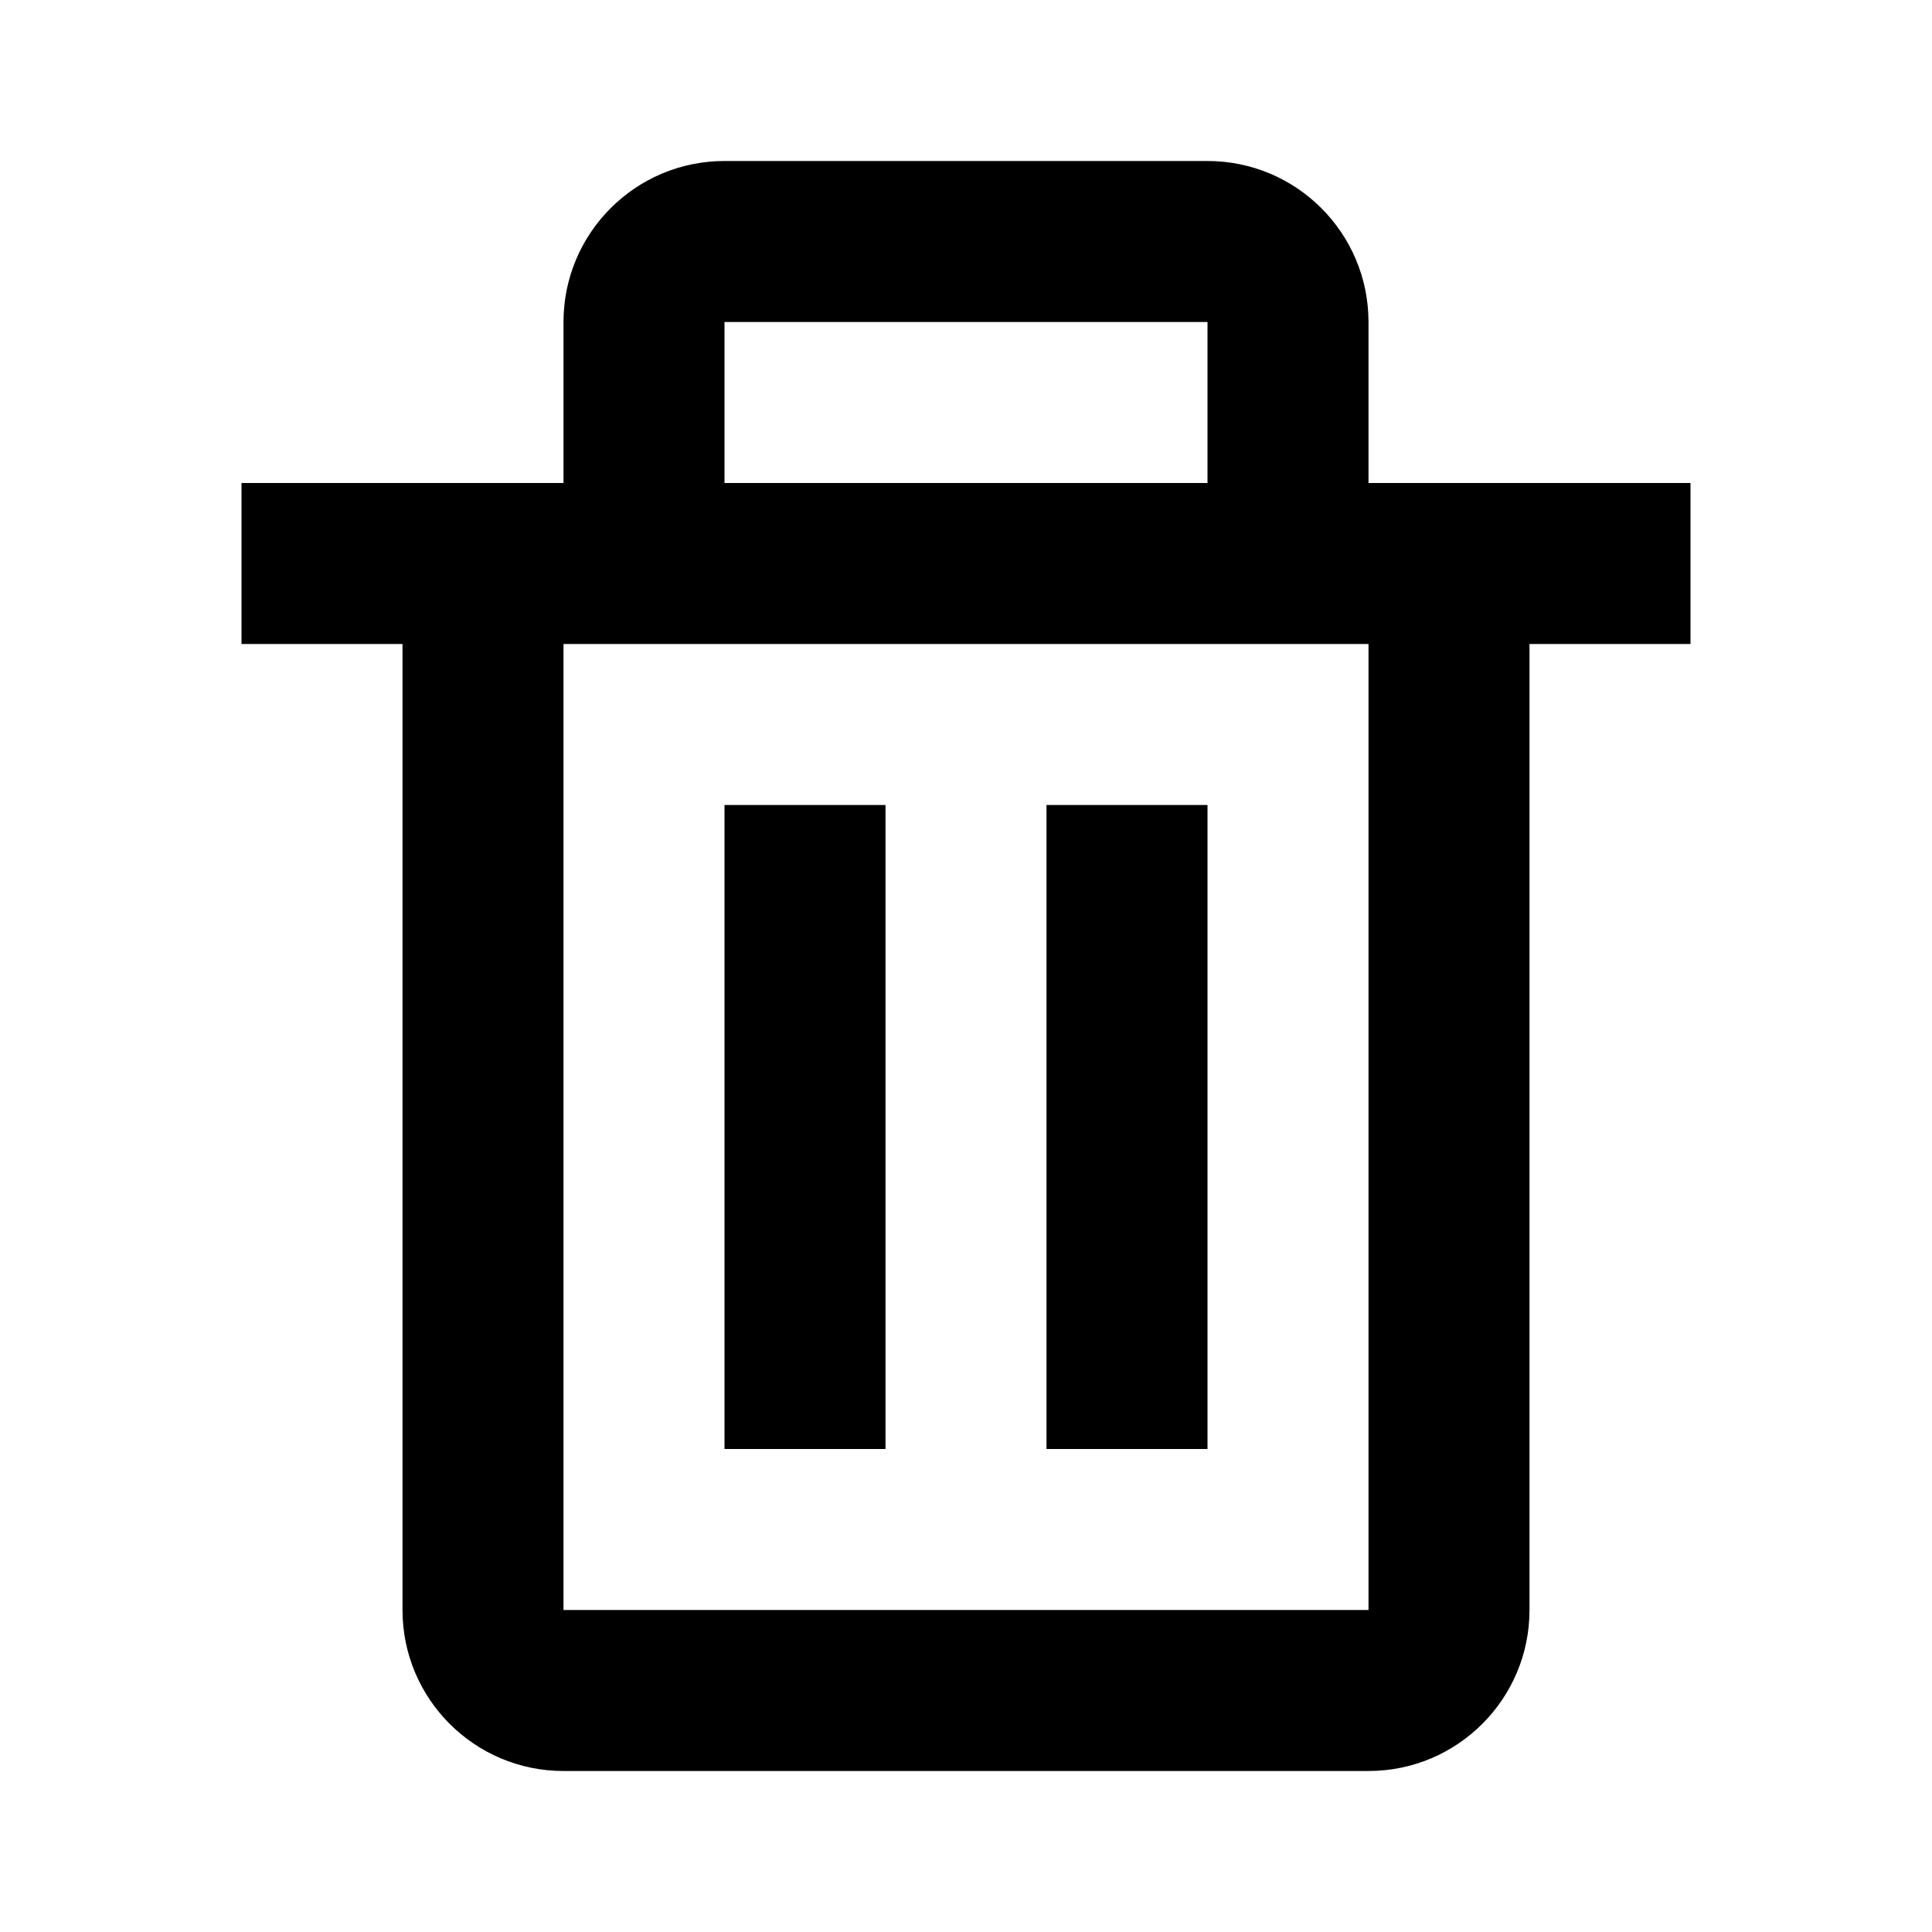
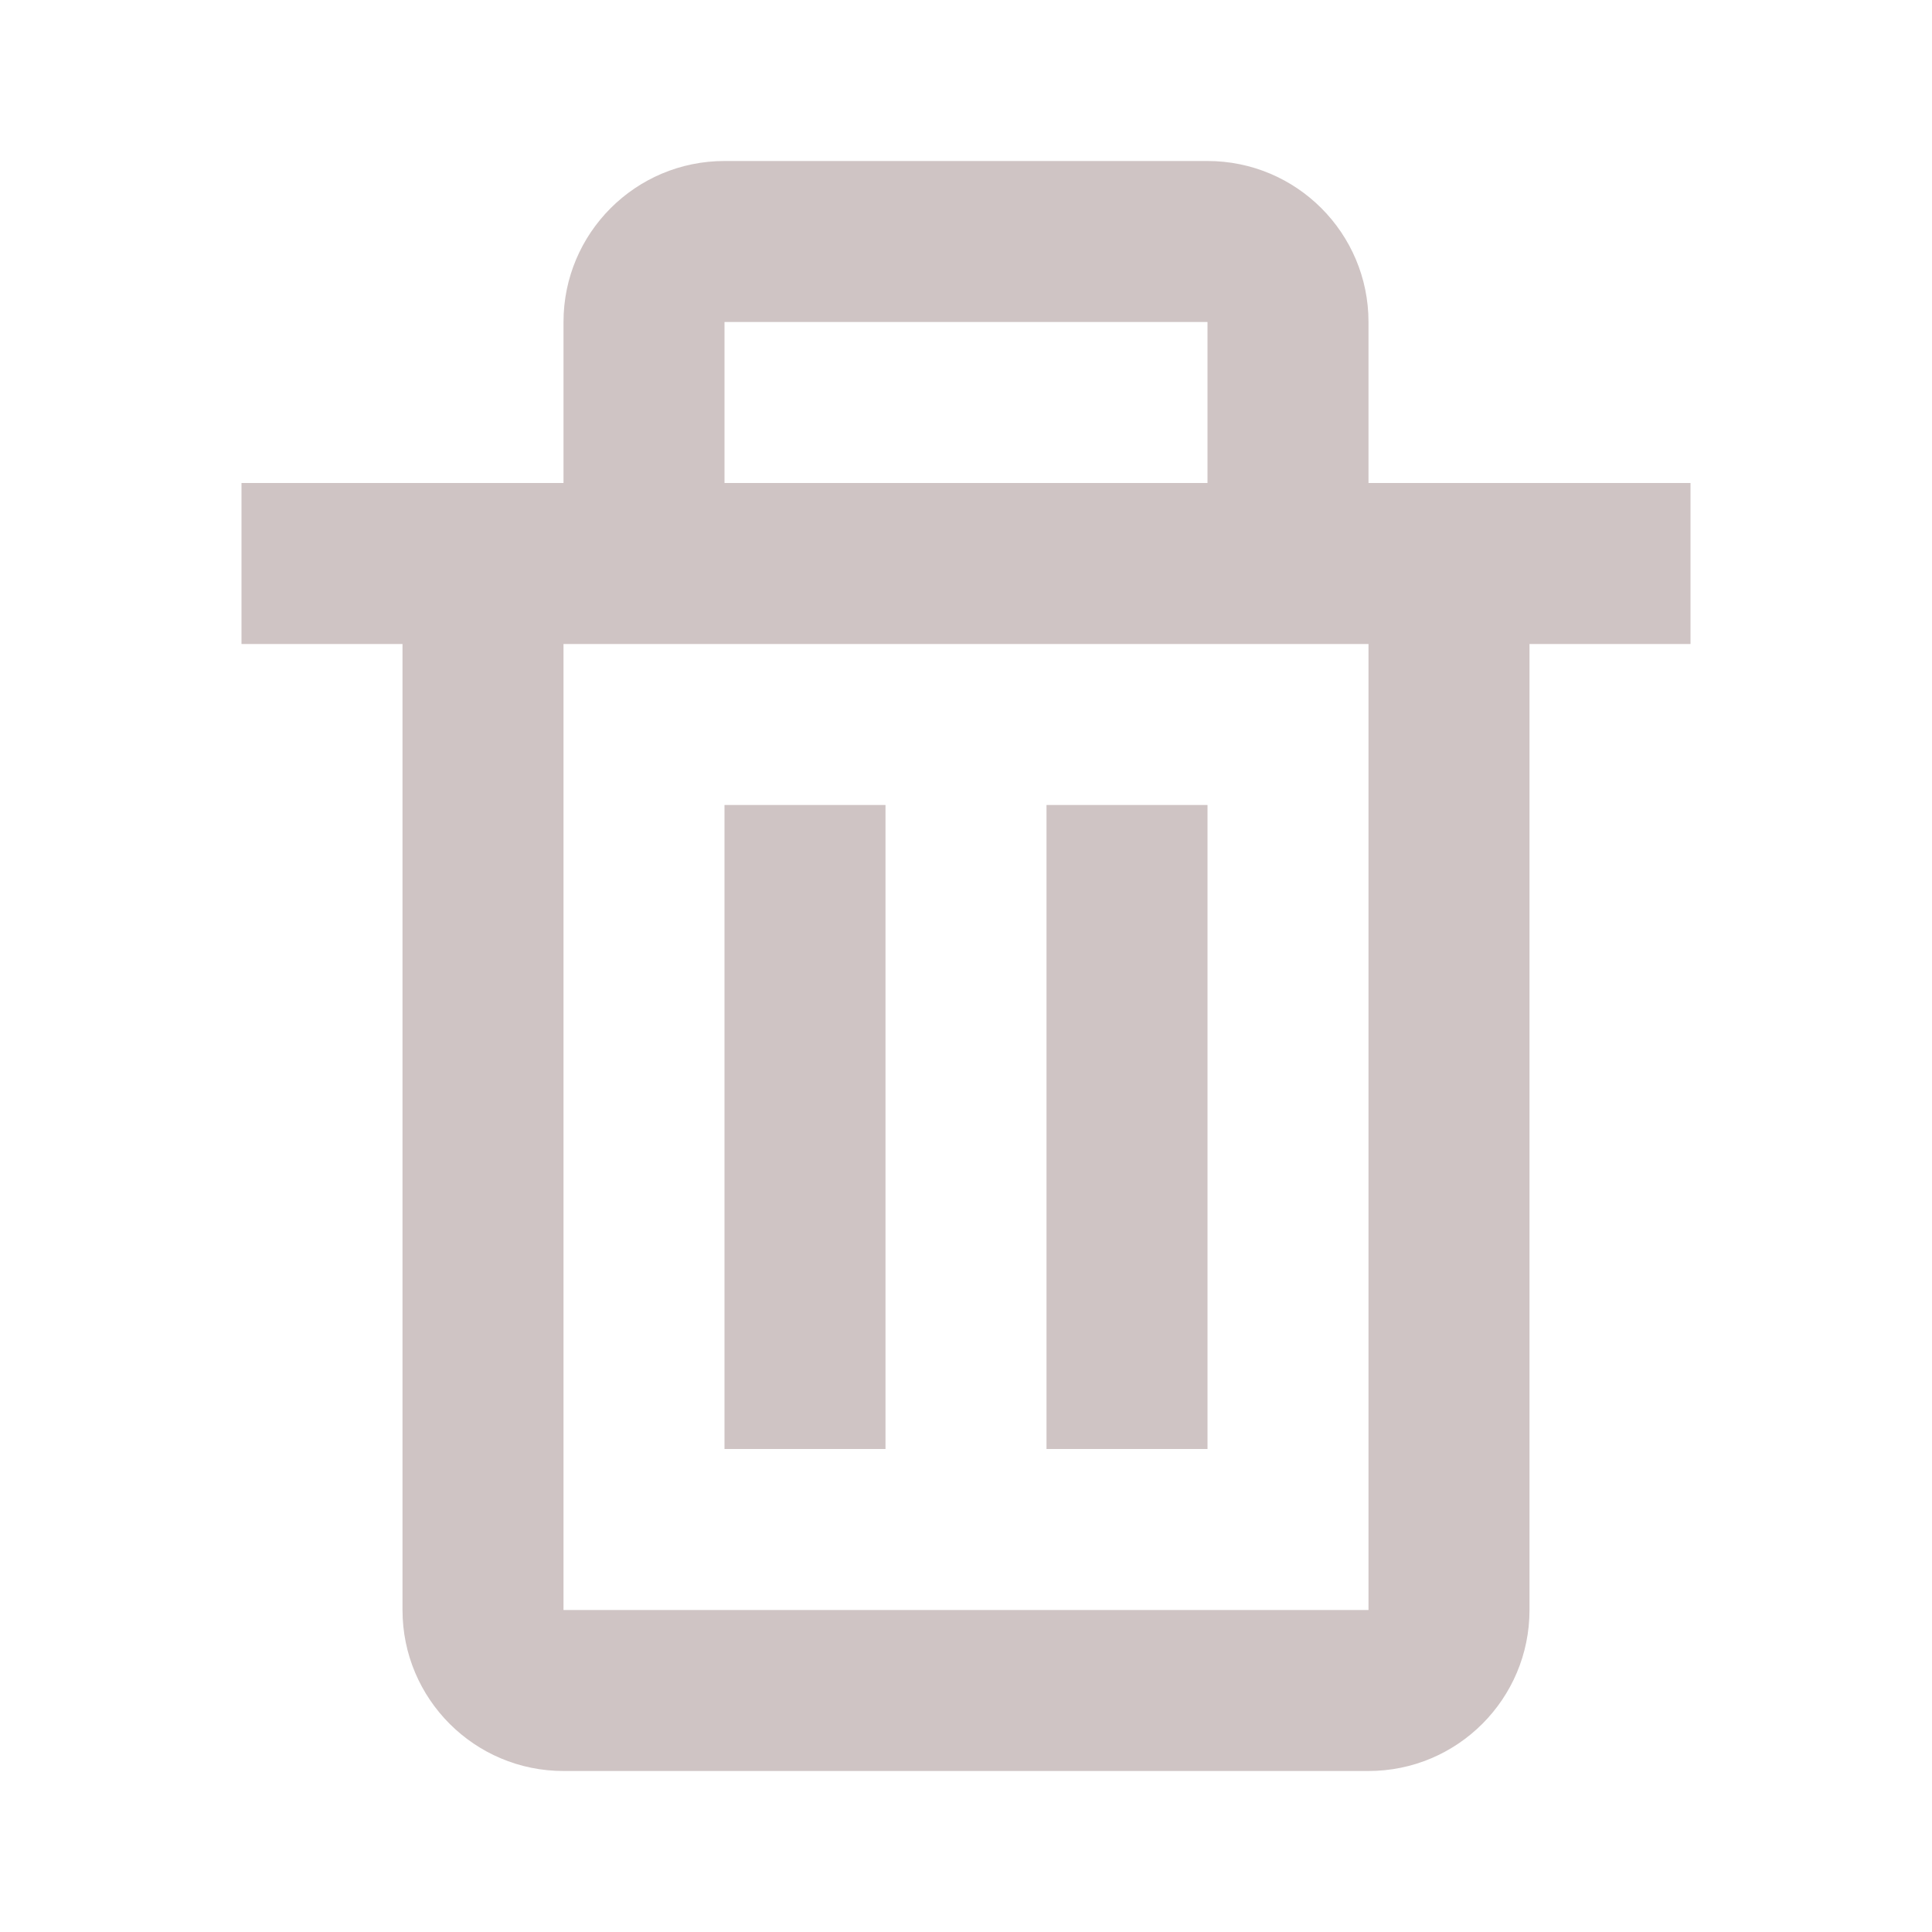
- <svg xmlns="http://www.w3.org/2000/svg" width="24" height="24" viewBox="0 0 24 24" style="fill: rgba(0, 0, 0, 1);transform: ;msFilter:;">
+ <svg xmlns="http://www.w3.org/2000/svg" width="24" height="24" viewBox="0 0 24 24" style="fill: rgba(207, 196, 196);transform: ;msFilter:;">
  <path d="M5 20a2 2 0 0 0 2 2h10a2 2 0 0 0 2-2V8h2V6h-4V4a2 2 0 0 0-2-2H9a2 2 0 0 0-2 2v2H3v2h2zM9 4h6v2H9zM8 8h9v12H7V8z" />
  <path d="M9 10h2v8H9zm4 0h2v8h-2z" />
</svg>
